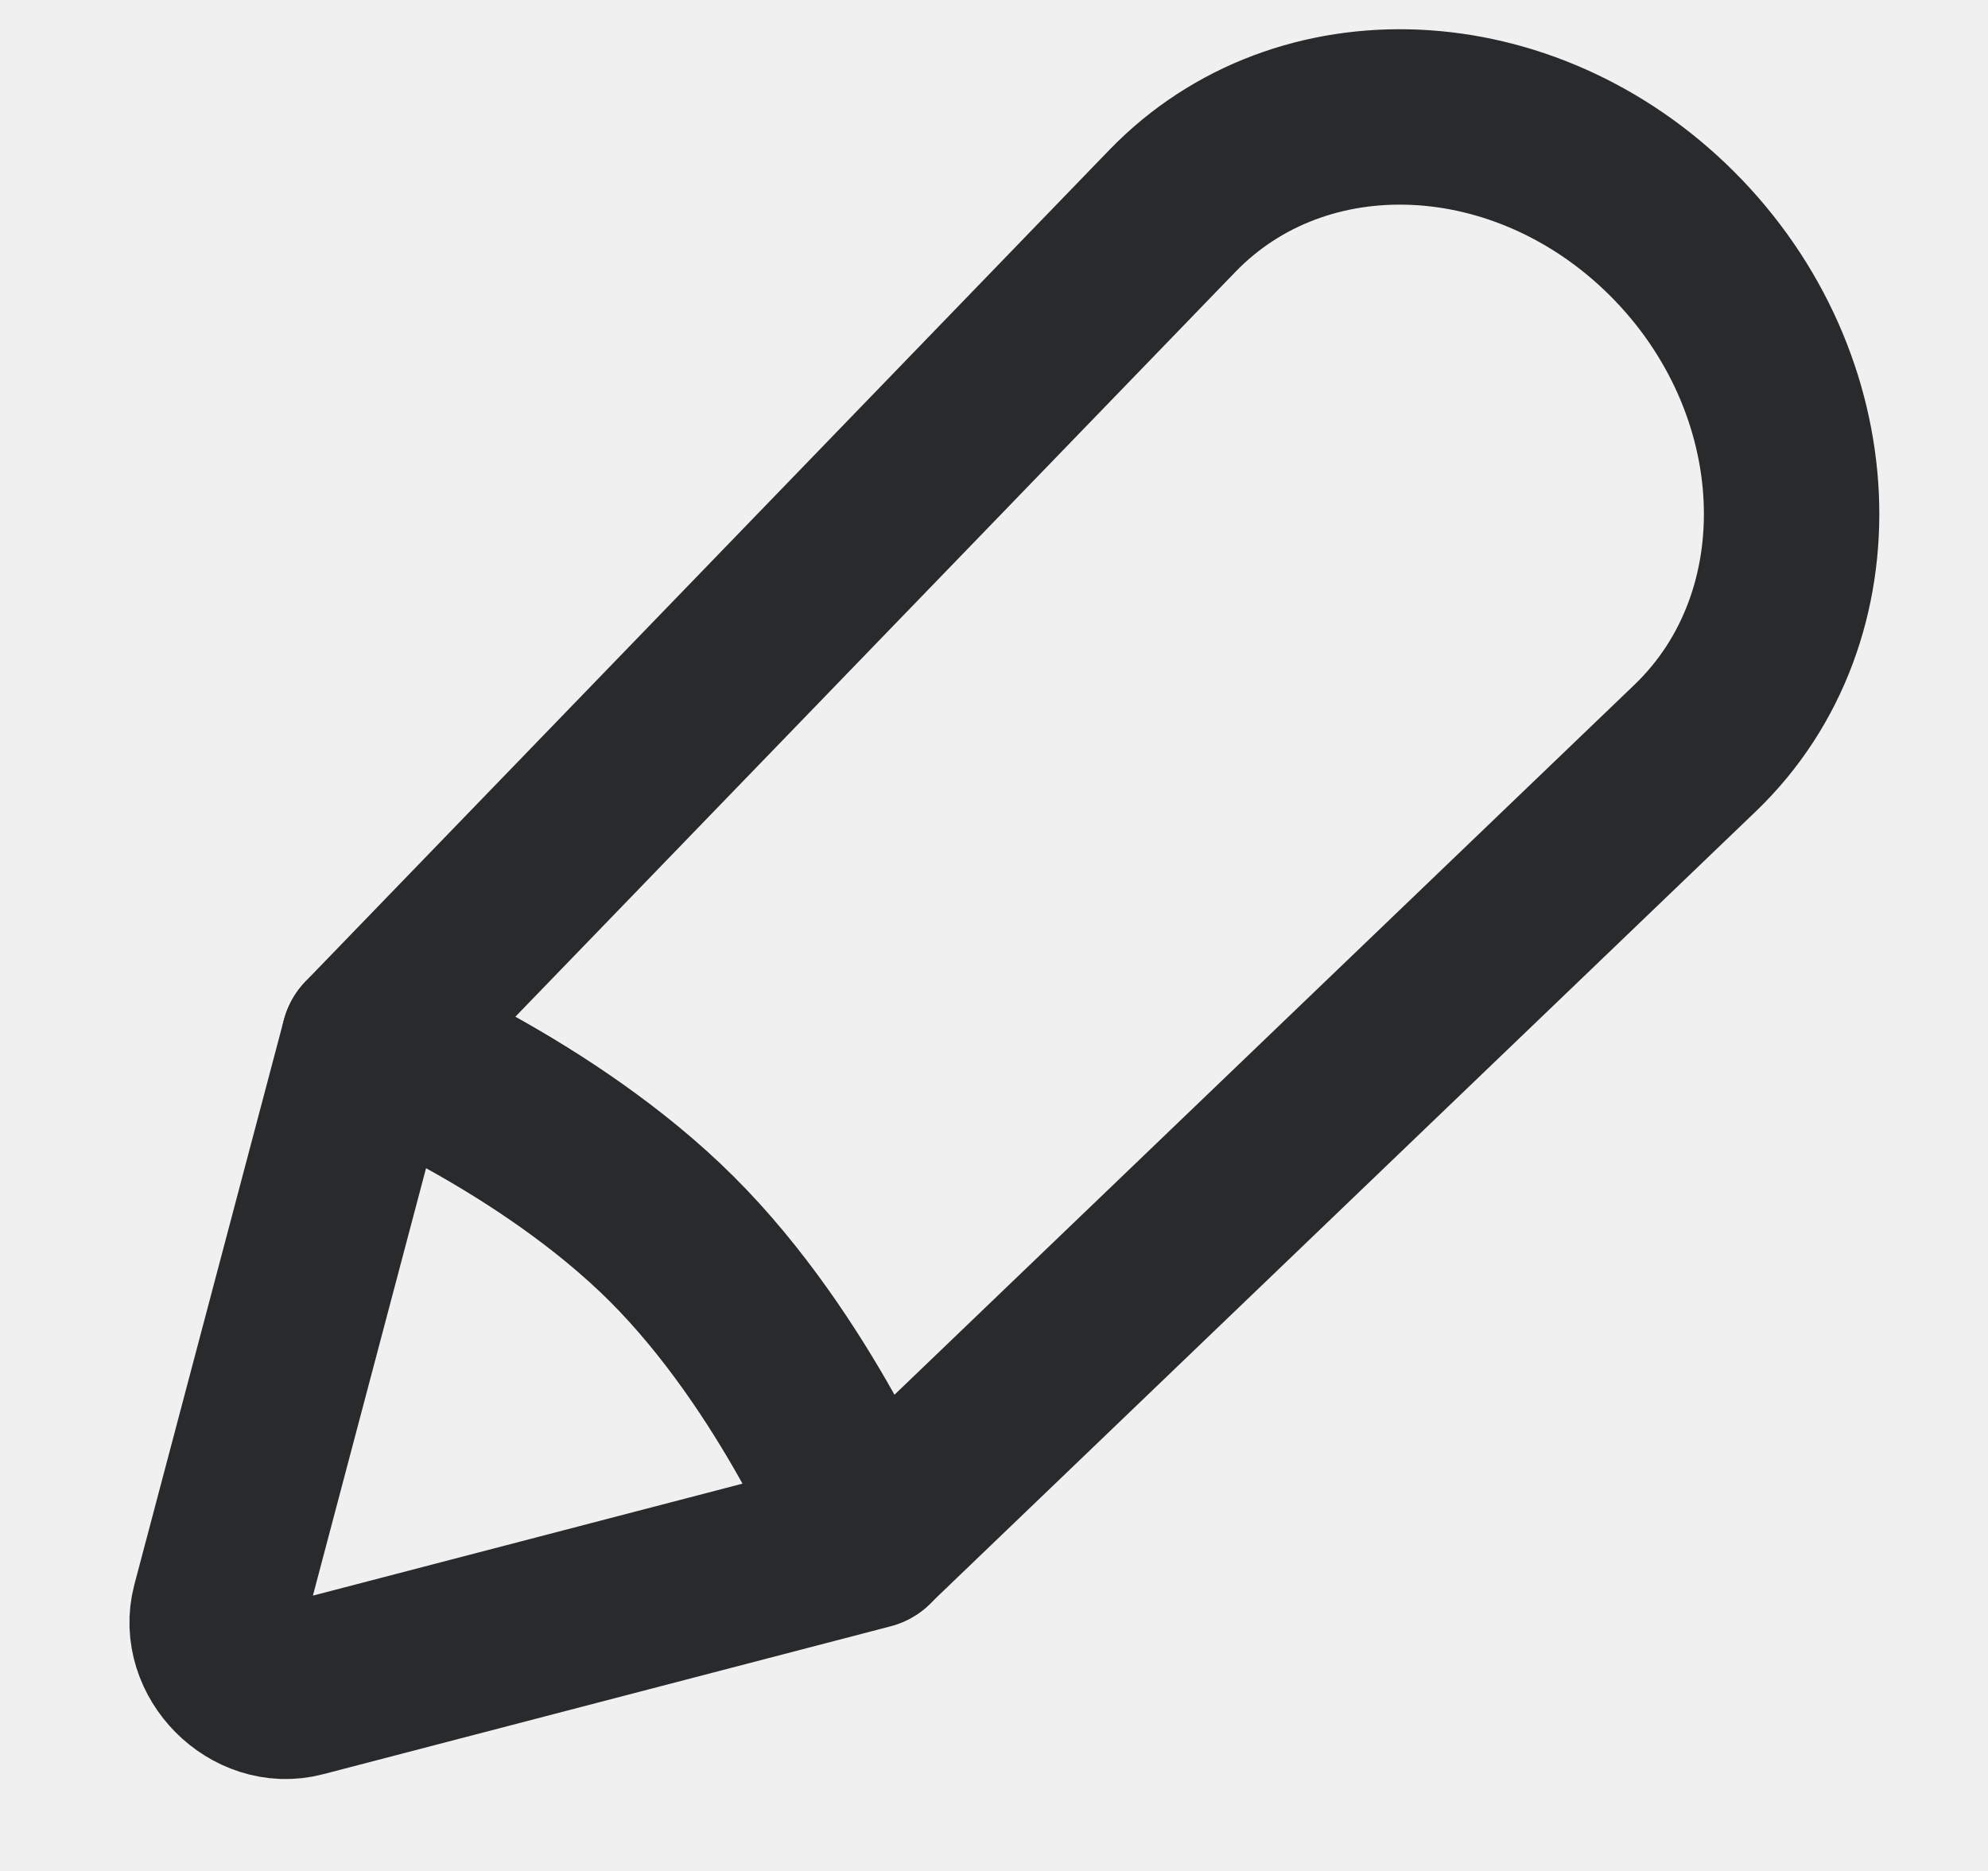
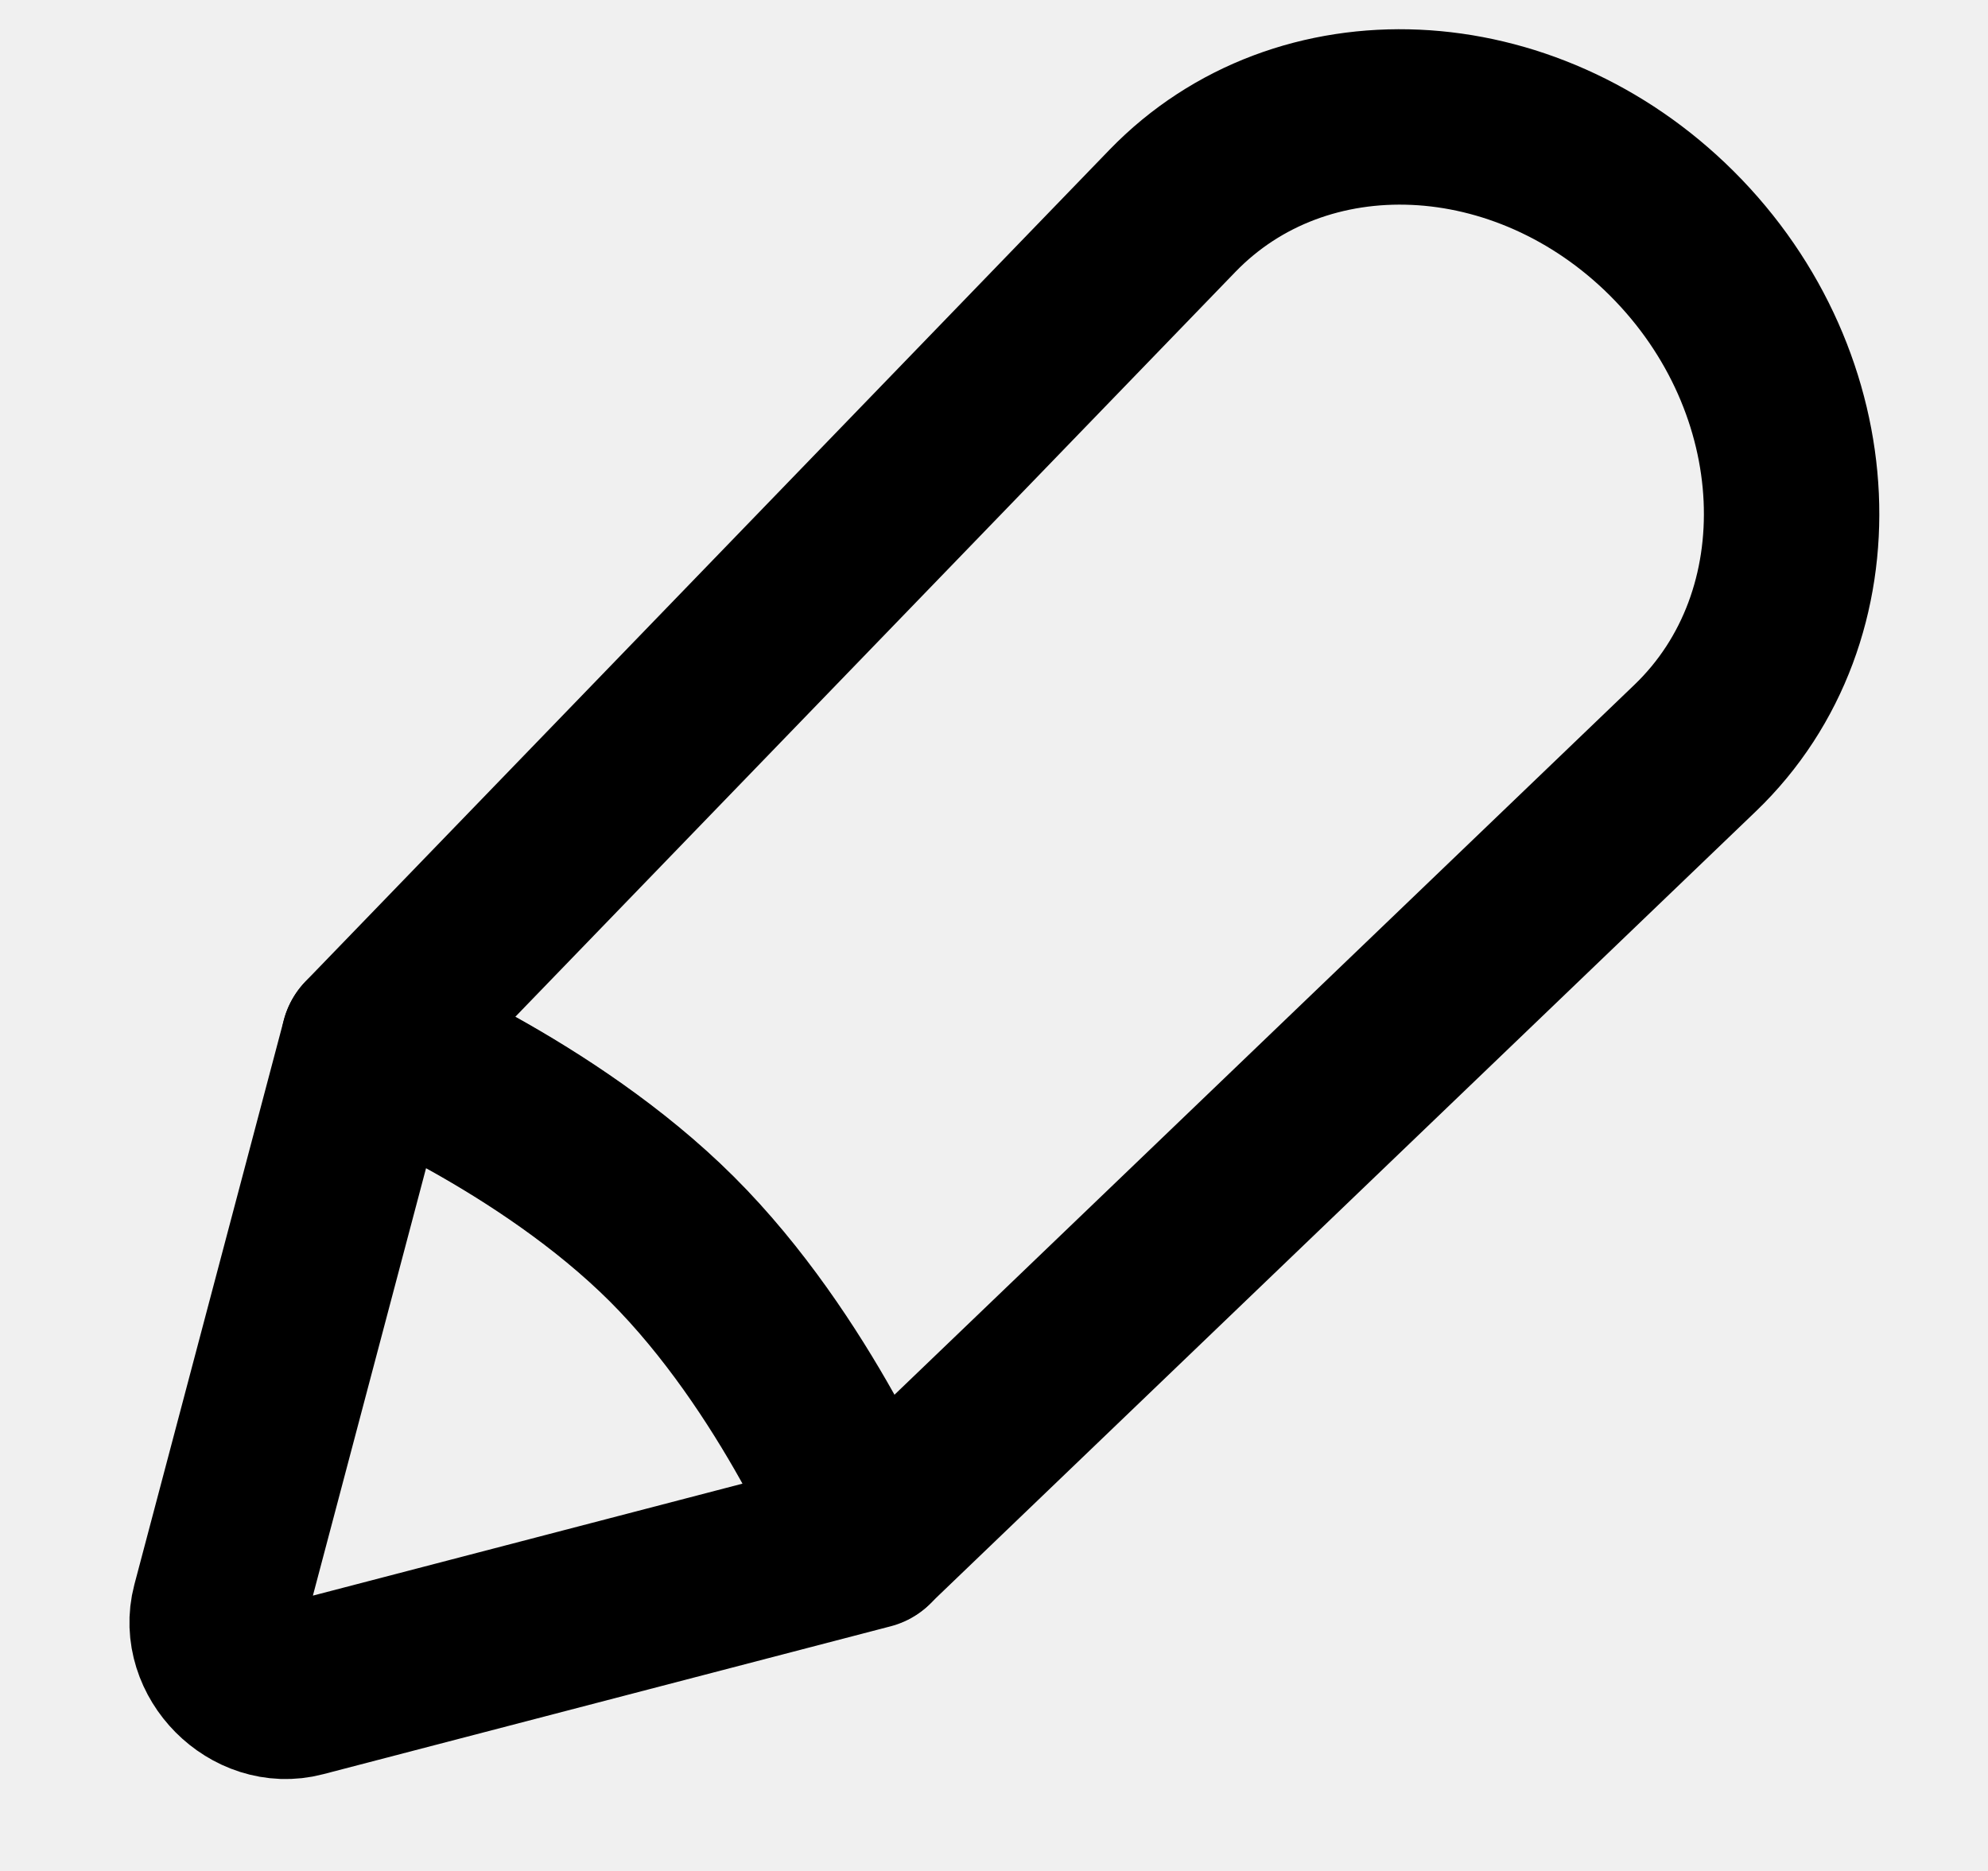
<svg xmlns="http://www.w3.org/2000/svg" width="17" height="16" viewBox="0 0 17 16" fill="none">
  <g clip-path="url(#clip0_8_2610)">
-     <path fill-rule="evenodd" clip-rule="evenodd" d="M7.431 13.176L14.496 6.397C15.67 5.27 15.579 3.275 14.296 1.996C13.042 0.747 11.13 0.661 10.025 1.804L3.153 8.913C3.153 8.913 4.675 9.527 5.745 10.593C6.815 11.659 7.431 13.176 7.431 13.176Z" stroke="#282A2C" stroke-width="1.5" stroke-linecap="round" stroke-linejoin="round" />
-     <path d="M2.574 14.447L7.427 13.182C7.427 13.182 6.812 11.664 5.743 10.597C4.674 9.531 3.152 8.915 3.152 8.915L1.874 13.743C1.768 14.146 2.172 14.553 2.574 14.447Z" stroke="#282A2C" stroke-width="1.5" stroke-linecap="round" stroke-linejoin="round" />
+     <path fill-rule="evenodd" clip-rule="evenodd" d="M7.431 13.176L14.496 6.397C15.67 5.27 15.579 3.275 14.296 1.996C13.042 0.747 11.13 0.661 10.025 1.804L3.153 8.913C3.153 8.913 4.675 9.527 5.745 10.593C6.815 11.659 7.431 13.176 7.431 13.176Z" stroke="currentColor" stroke-width="1.5" stroke-linecap="round" stroke-linejoin="round" />
+     <path d="M2.574 14.447L7.427 13.182C7.427 13.182 6.812 11.664 5.743 10.597C4.674 9.531 3.152 8.915 3.152 8.915L1.874 13.743C1.768 14.146 2.172 14.553 2.574 14.447Z" stroke="currentColor" stroke-width="1.5" stroke-linecap="round" stroke-linejoin="round" />
  </g>
  <defs>
    <clipPath id="clip0_8_2610">
      <rect width="16" height="16" fill="white" transform="translate(0.856934)" />
    </clipPath>
  </defs>
</svg>
